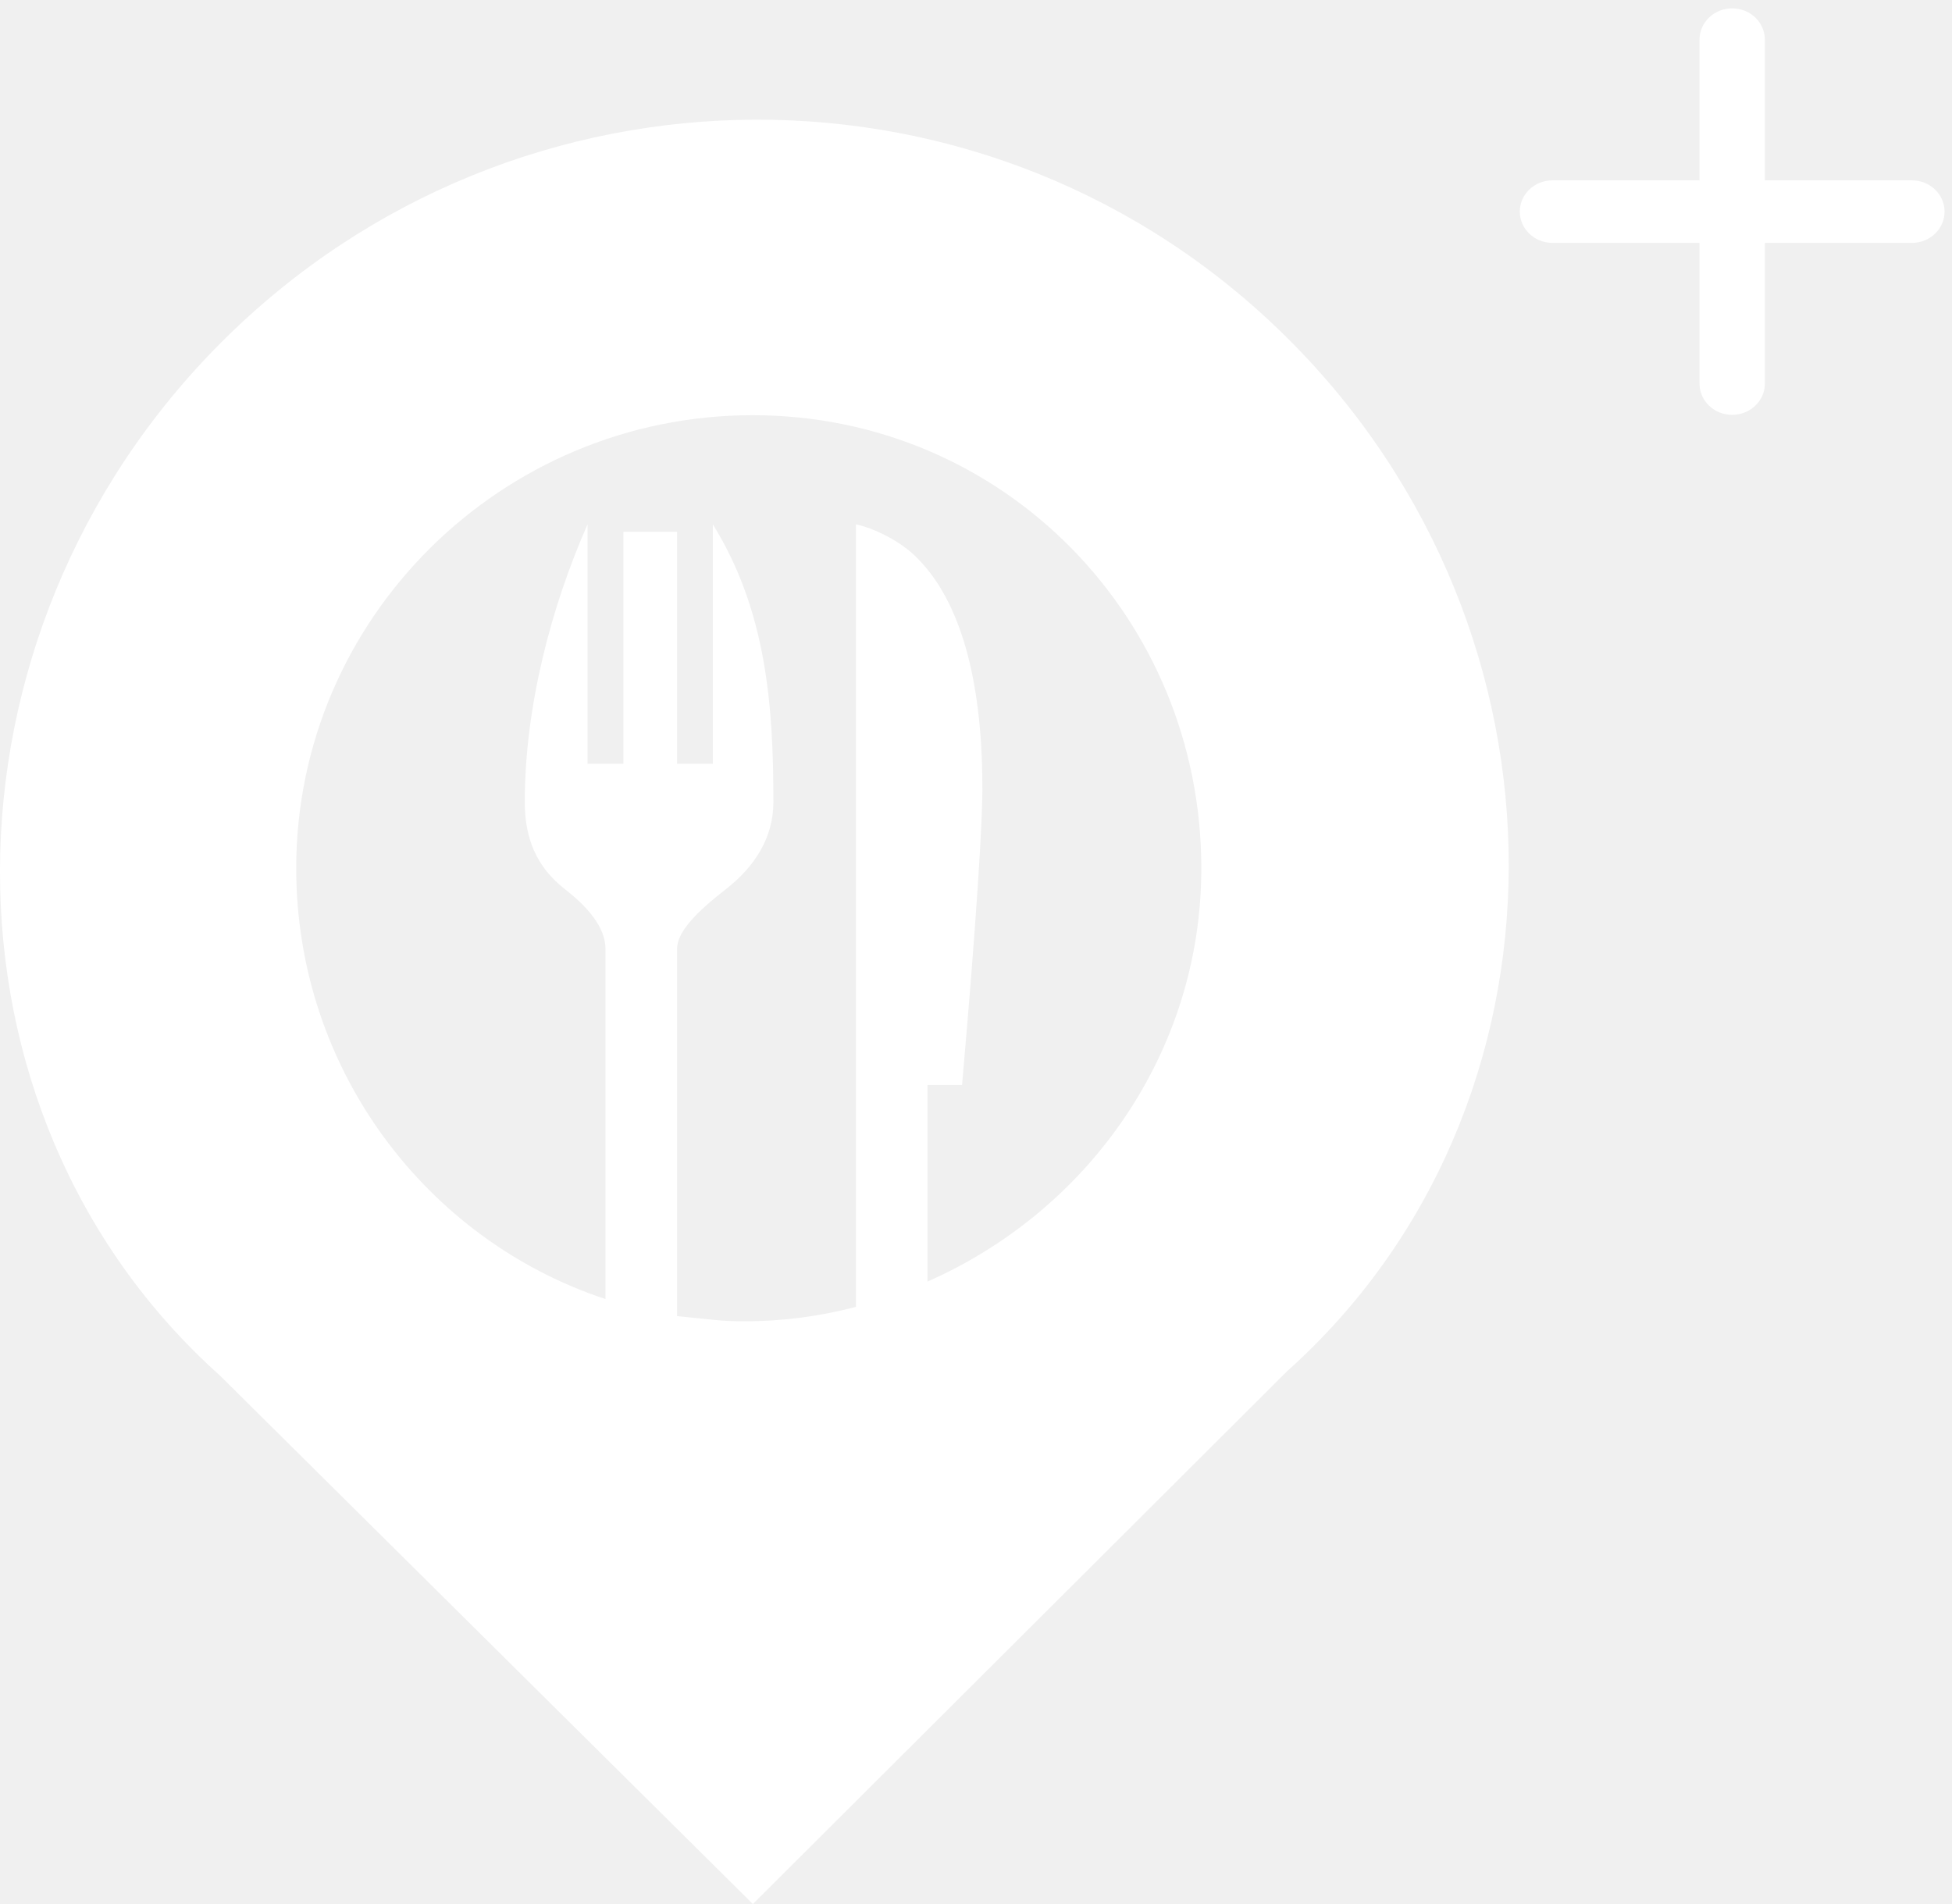
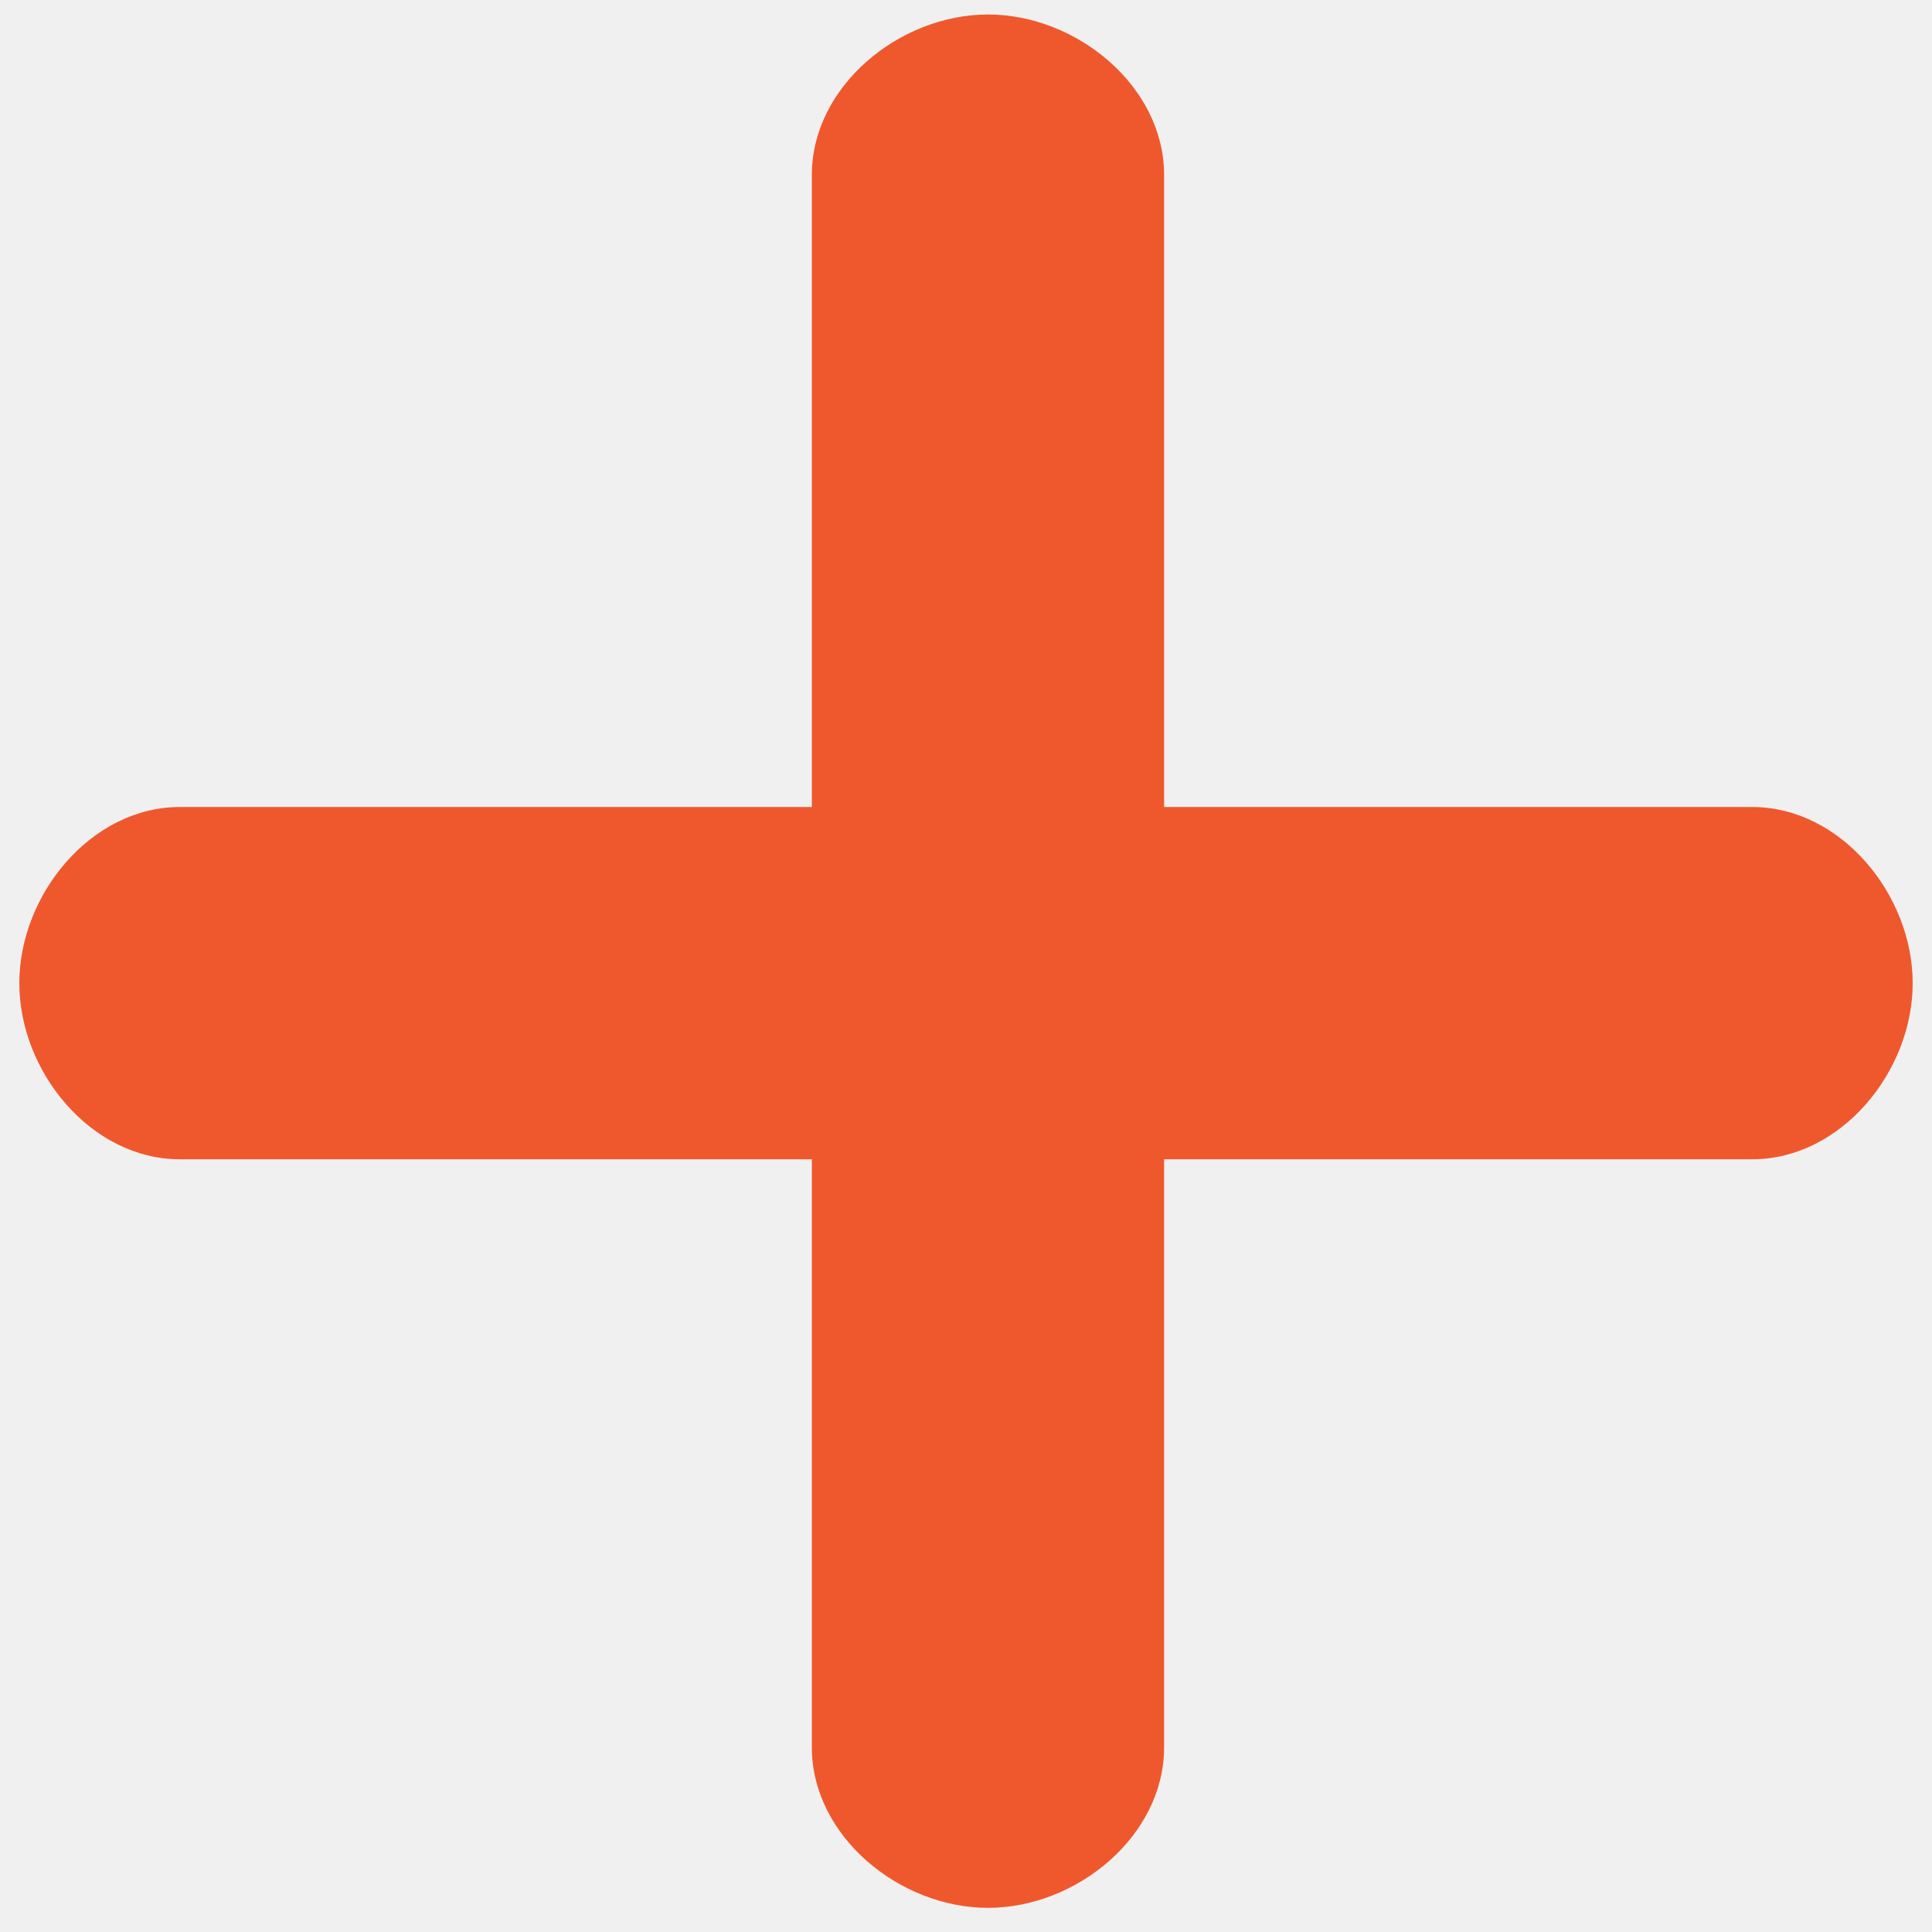
- <svg xmlns="http://www.w3.org/2000/svg" width="121px" height="118px" viewBox="0 0 121 118" version="1.1">
-   <defs />
-   <g id="Page-1" stroke="none" stroke-width="1" fill="none" fill-rule="evenodd">
-     <g id="new-restaurant-white" transform="translate(0, 1)" fill="#FFFFFF">
-       <g id="Page-1">
-         <g id="new-restaurant-orange">
-           <g id="Page-1">
-             <g id="noun_5149_cc">
-               <path d="M79.863,20.021 C61.586,1.788 32.052,1.936 13.774,20.169 C-4.505,38.402 -4.635,67.929 13.644,84.294 L46.669,117.049 L79.765,84.034 C98.042,67.67 98.143,38.255 79.863,20.021 L79.863,20.021 L79.863,20.021 Z M57.494,78.456 L57.494,66.269 L59.635,66.269 C60.51,56.313 60.929,49.735 60.895,47.605 C60.861,41.047 59.513,36.32 56.925,33.669 C55.875,32.552 54.168,31.751 53.059,31.506 L53.059,65.754 L53.059,80.026 C50.841,80.608 48.549,80.92 46.106,80.92 C44.658,80.92 44.187,80.81 41.969,80.6 L41.969,57.829 C41.969,56.783 43.164,55.553 44.982,54.14 C46.8,52.727 47.941,50.922 47.941,48.723 C47.941,42.757 47.513,36.87 44.186,31.506 L44.186,46.356 L41.968,46.356 L41.968,31.974 L38.641,31.974 L38.641,46.356 L36.423,46.356 L36.423,31.506 C34.205,36.524 32.53,42.757 32.53,48.723 C32.53,50.922 33.213,52.727 35.031,54.14 C36.849,55.553 37.532,56.783 37.532,57.829 L37.532,79.542 C26.442,75.881 18.362,65.31 18.362,52.831 C18.362,37.319 31.105,24.742 46.657,24.742 C62.206,24.742 74.467,37.319 74.467,52.831 C74.468,64.245 67.475,74.06 57.494,78.456 L57.494,78.456 L57.494,78.456 Z" id="Shape" />
-               <g id="noun_6155_cc" transform="translate(93.74905, 0)">
-                 <path d="M24.765,10.181 L15.651,10.181 L15.651,1.457 C15.651,0.387 14.744,-0.481 13.625,-0.481 C12.507,-0.481 11.6,0.387 11.6,1.457 L11.6,10.181 L2.486,10.181 C1.367,10.181 0.46,11.049 0.46,12.12 C0.46,13.191 1.367,14.059 2.486,14.059 L11.6,14.059 L11.6,22.783 C11.6,23.853 12.507,24.721 13.625,24.721 C14.744,24.721 15.651,23.853 15.651,22.783 L15.651,14.059 L24.765,14.059 C25.884,14.059 26.791,13.191 26.791,12.12 C26.791,11.049 25.884,10.181 24.765,10.181 L24.765,10.181 L24.765,10.181 Z" id="Shape" />
-               </g>
-             </g>
-           </g>
-         </g>
-       </g>
-     </g>
-   </g>
+ <svg xmlns="http://www.w3.org/2000/svg" version="1.1" id="Calque_1" x="0px" y="0px" width="100px" height="100px" viewBox="0 0 100 100" enable-background="new 0 0 100 100" xml:space="preserve">
+   <path fill="#EF582D" d="M90.693,41.771H60.254V9.054c0-4.585-4.525-8.304-9.116-8.304c-4.586,0-9.117,3.719-9.117,8.304v32.717  H9.304C4.722,41.771,1,46.302,1,50.888c0,4.591,3.722,9.116,8.304,9.116h32.717v30.439c0,4.588,4.531,8.307,9.117,8.307  c4.591,0,9.116-3.719,9.116-8.307V60.004h30.439c4.588,0,8.307-4.525,8.307-9.116C99,46.302,95.281,41.771,90.693,41.771z" />
</svg>
